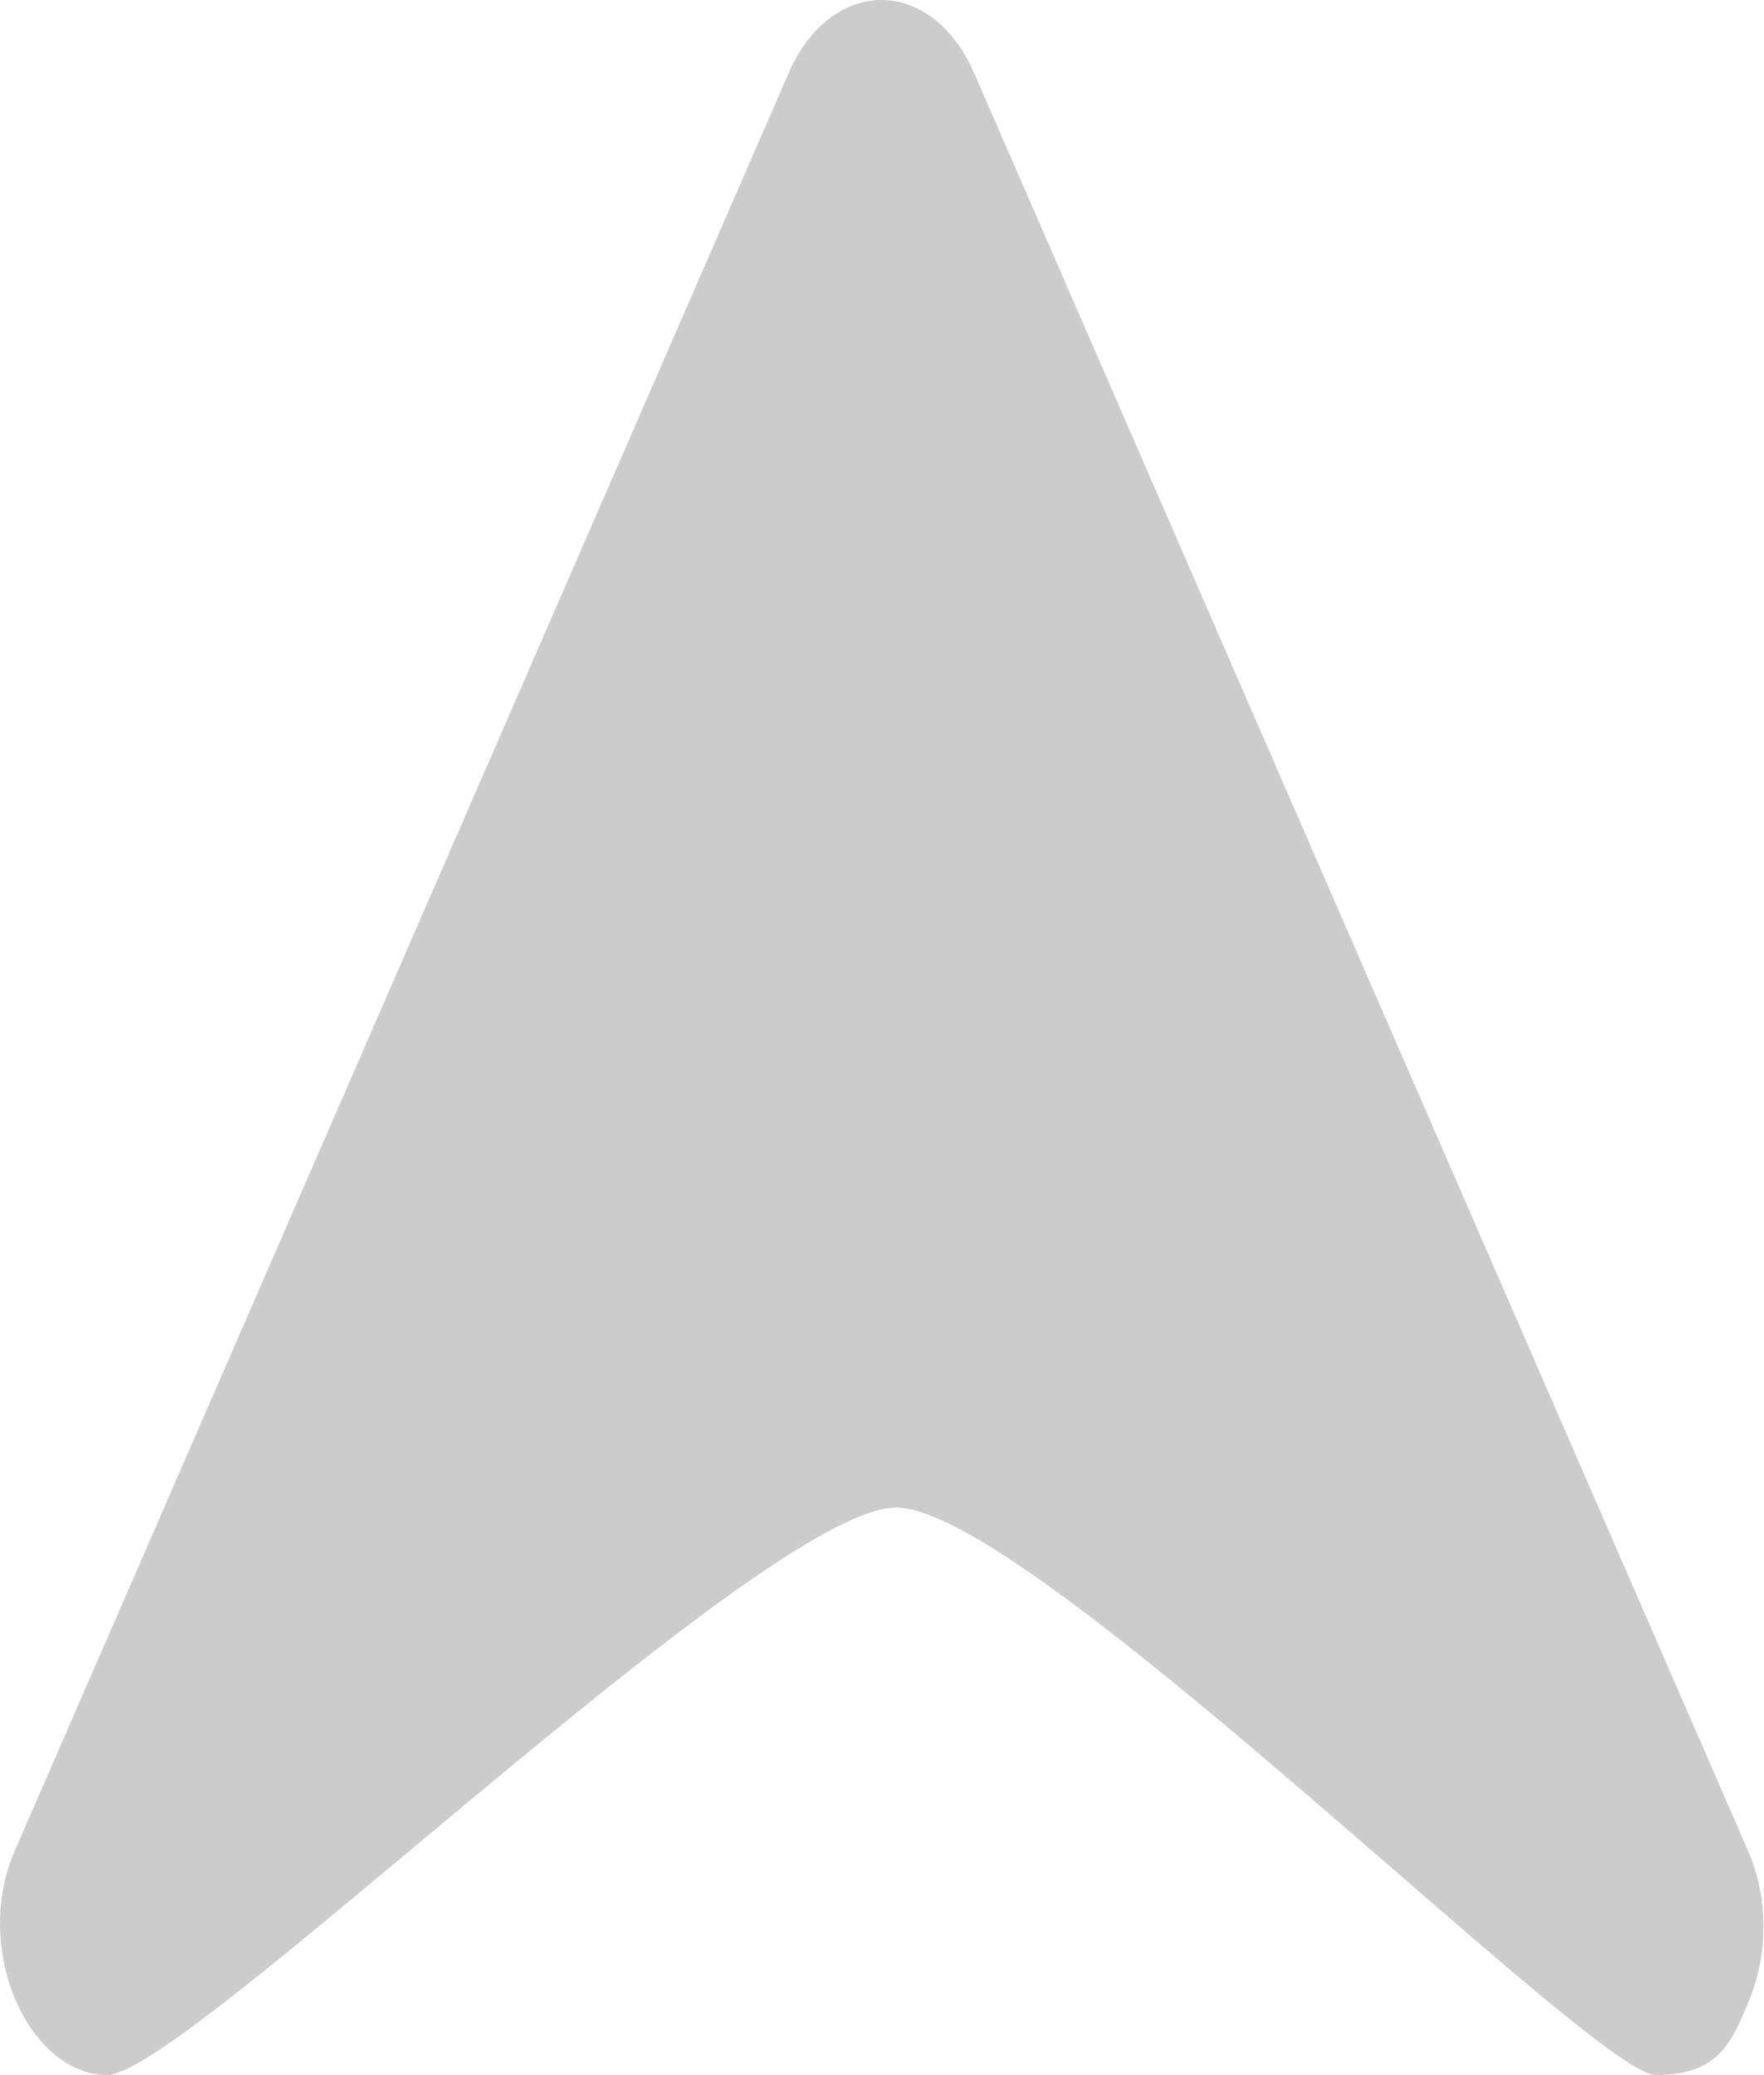
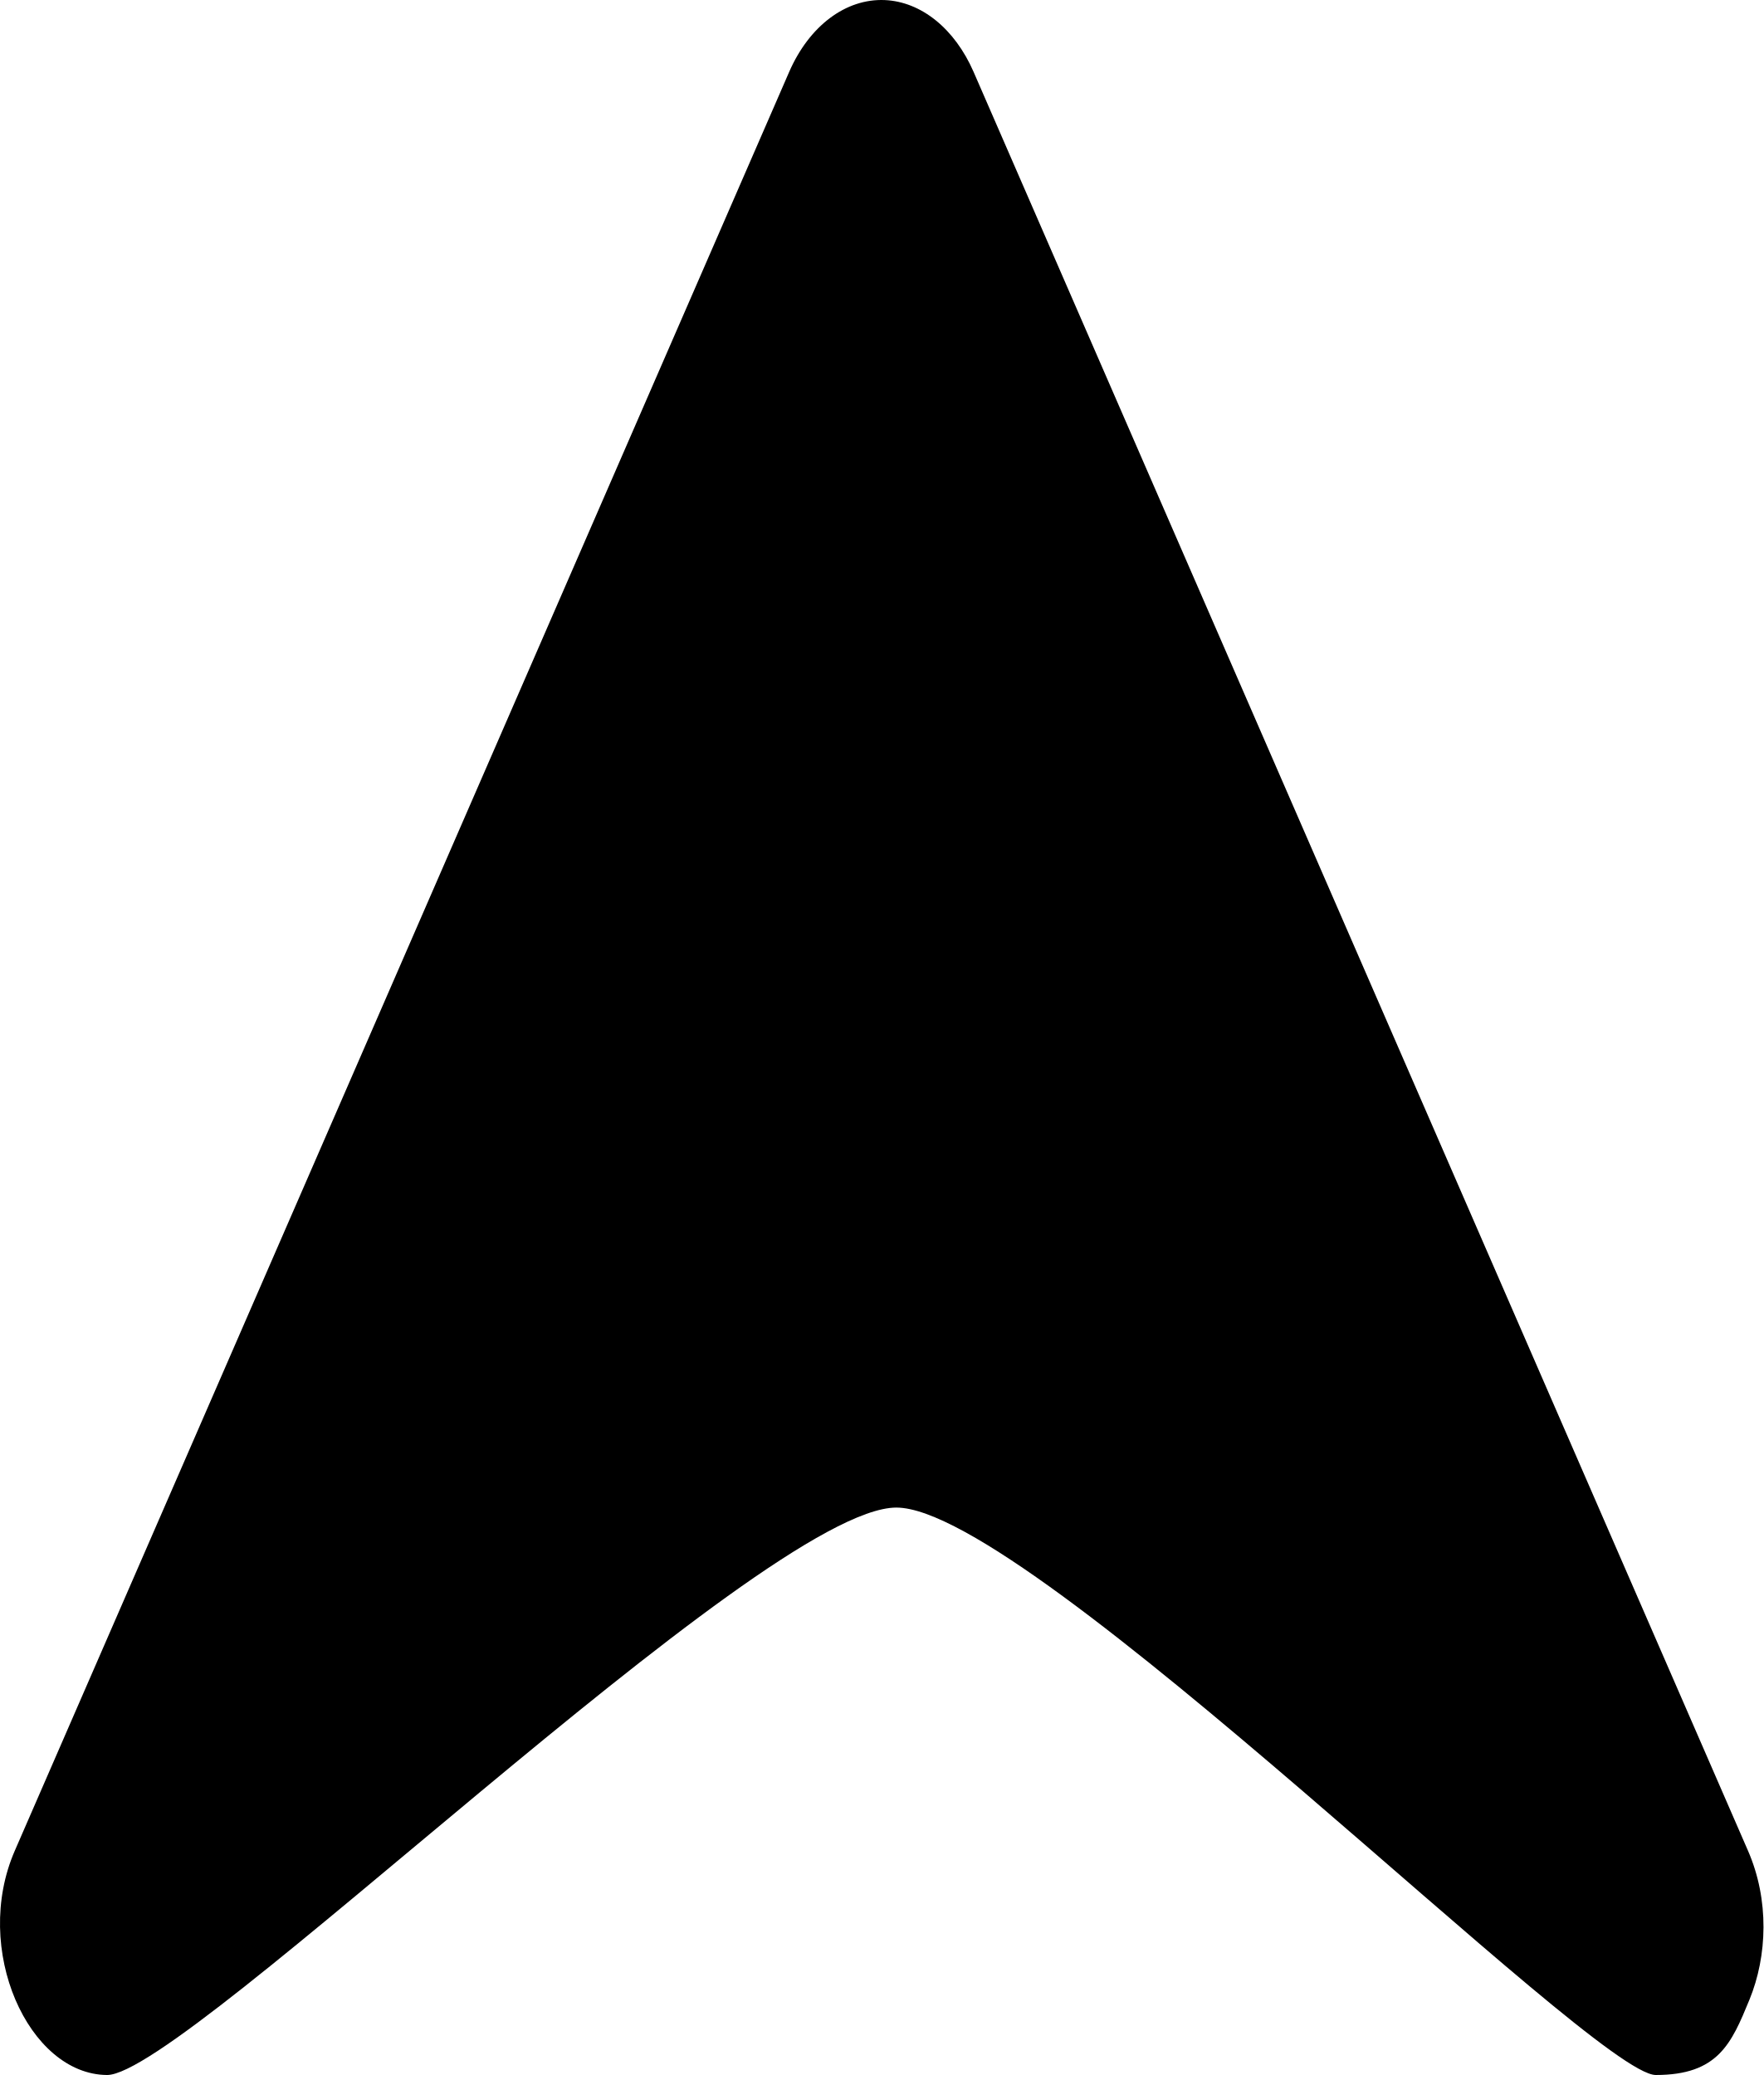
<svg xmlns="http://www.w3.org/2000/svg" version="1.1" id="triangle-11" width="75.759" height="89.154" viewBox="0 0 75.759 89.154">
  <defs id="defs6" />
-   <path id="rect3338" d="m 38.009,0.003 c -1.673,-0.071 -3.242,1.107 -4.104,3.081 L 0.638,79.512 c -1.852,4.24 0.591,9.619 3.959,9.642 3.368,0.023 28.148,-24.38 33.91,-24.38 5.762,0 29.946,24.38 32.625,24.38 2.678,-2.9e-4 3.25,-1.351 4.022,-3.231 0.772,-1.88 0.863,-4.291 -0.063,-6.411 L 58.457,41.298 41.823,3.084 C 41.014,1.232 39.577,0.072 38.009,0.003 Z" style="fill:#cccccc;stroke-width:9.77" />
+   <path id="rect3338" d="m 38.009,0.003 c -1.673,-0.071 -3.242,1.107 -4.104,3.081 L 0.638,79.512 c -1.852,4.24 0.591,9.619 3.959,9.642 3.368,0.023 28.148,-24.38 33.91,-24.38 5.762,0 29.946,24.38 32.625,24.38 2.678,-2.9e-4 3.25,-1.351 4.022,-3.231 0.772,-1.88 0.863,-4.291 -0.063,-6.411 L 58.457,41.298 41.823,3.084 C 41.014,1.232 39.577,0.072 38.009,0.003 Z" style="fill:#cdd6f4ccc;stroke-width:9.77" />
</svg>
